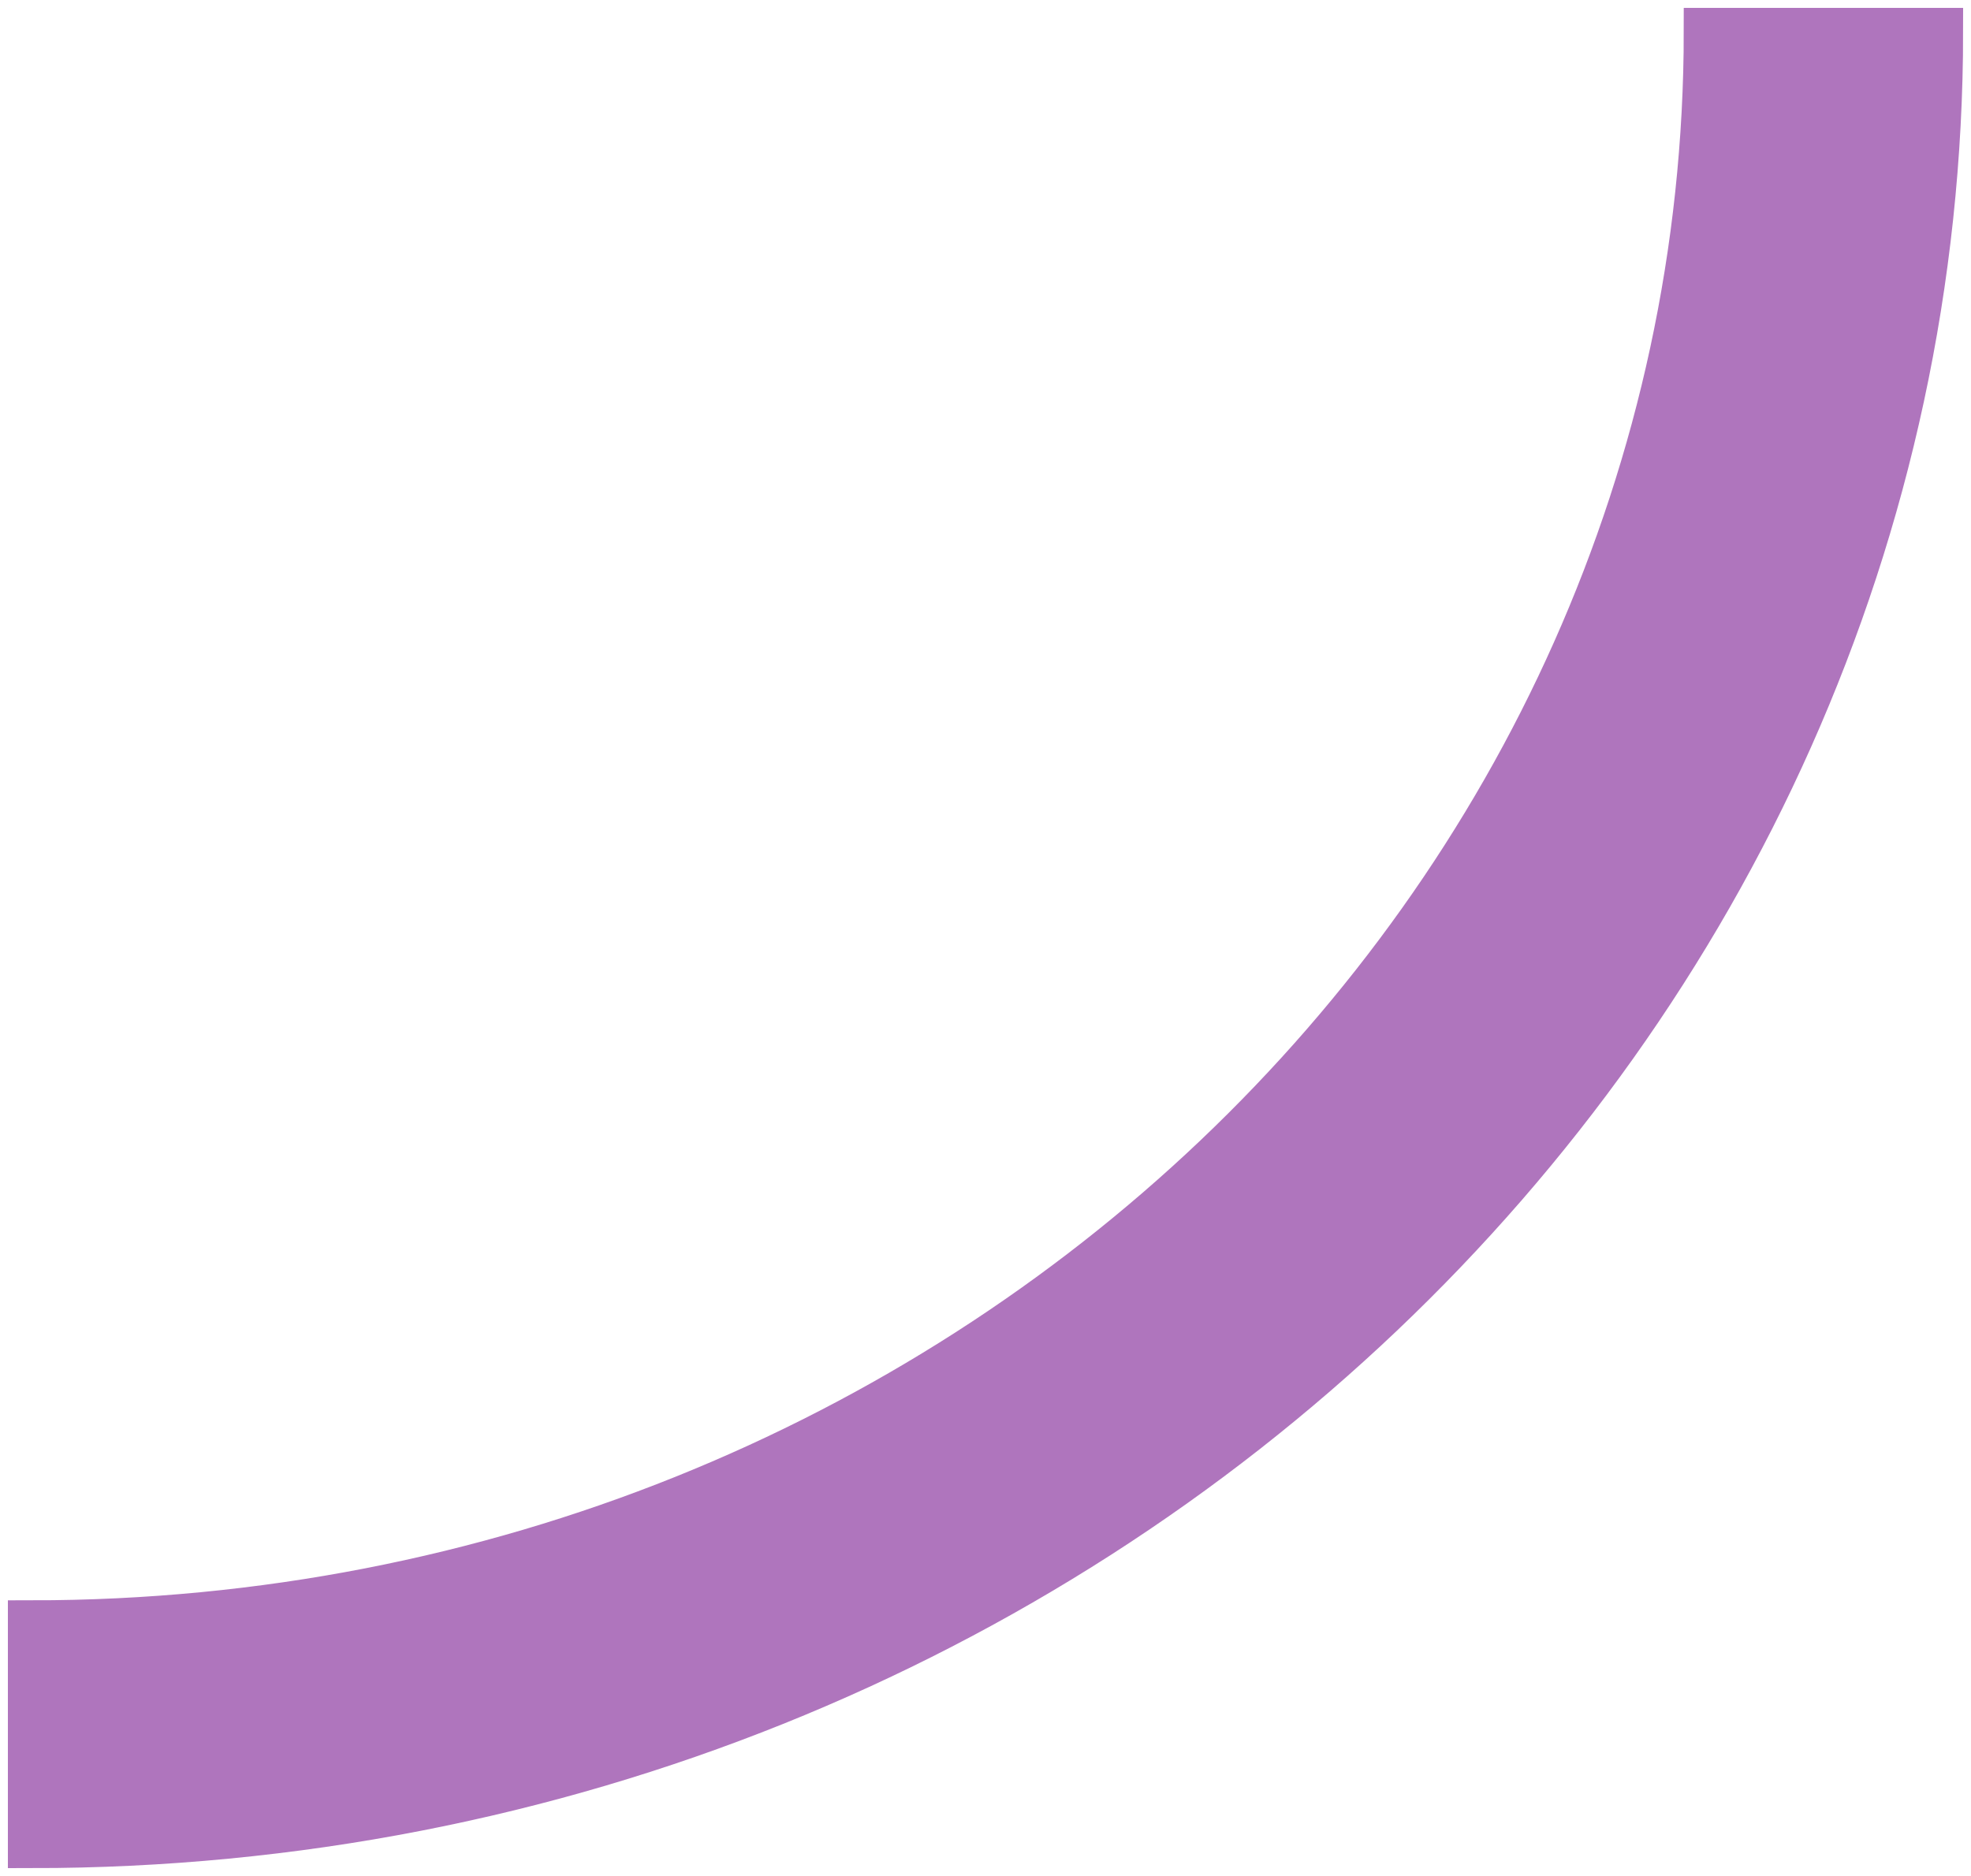
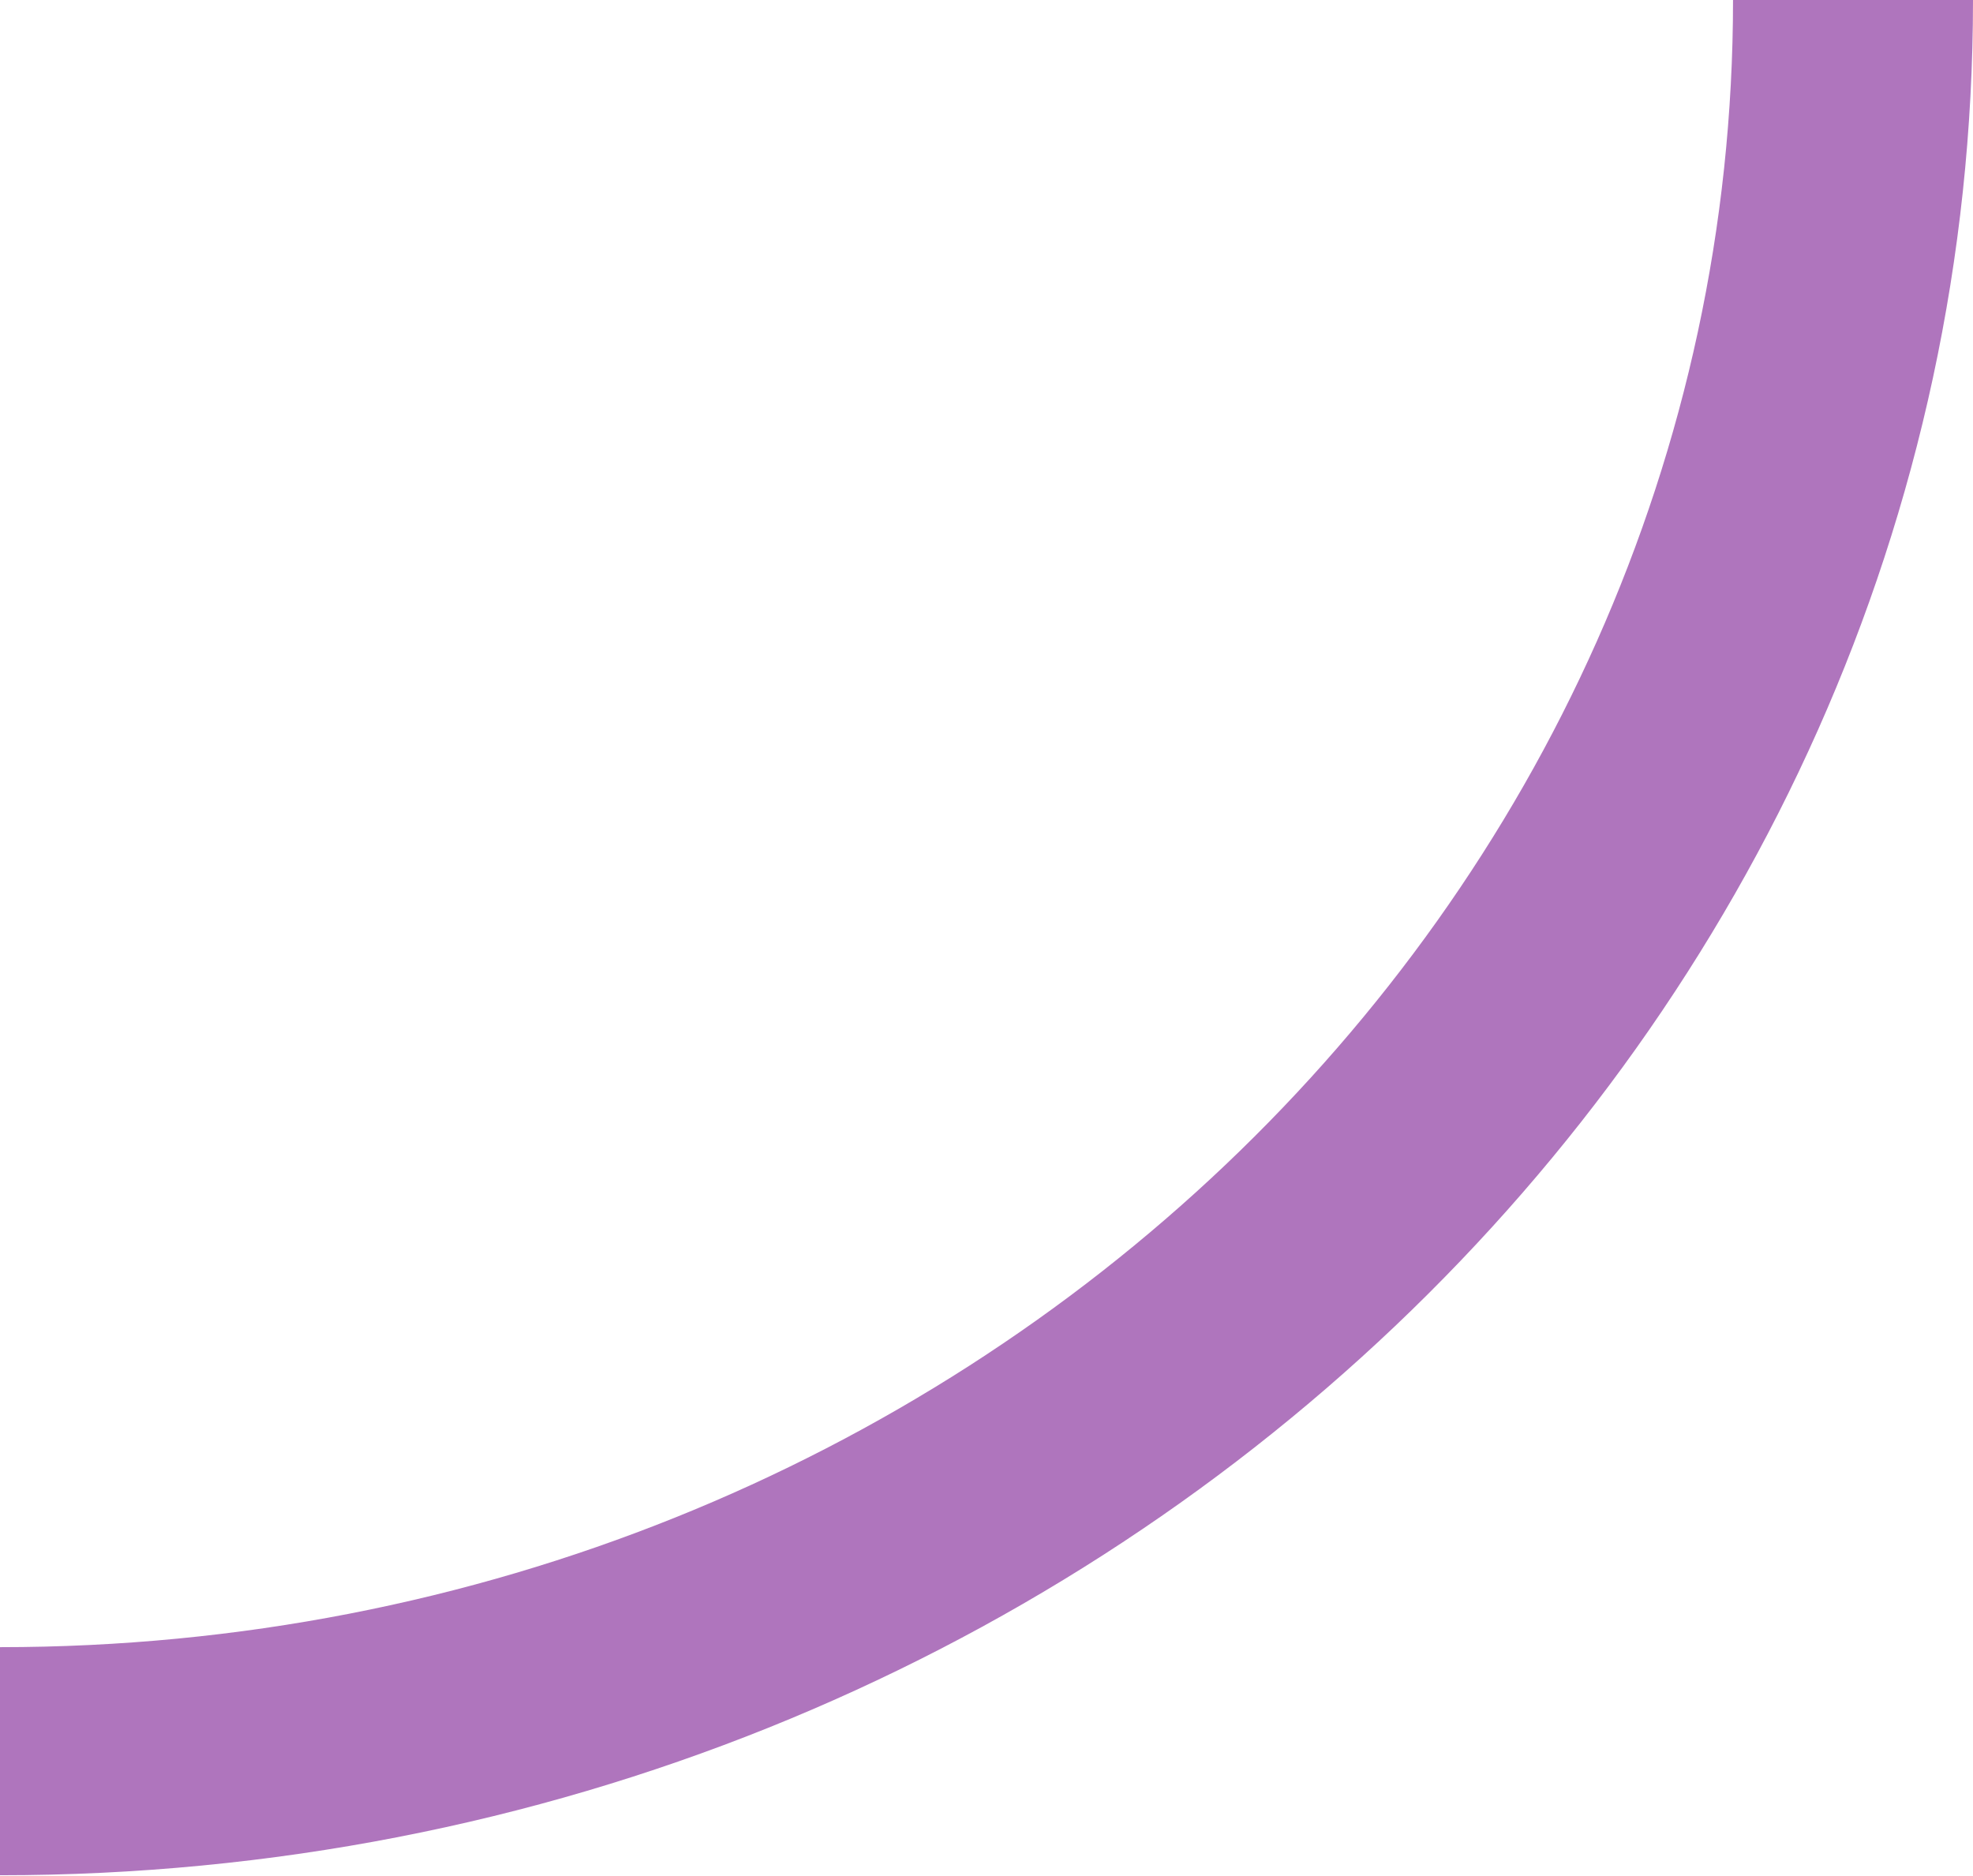
- <svg xmlns="http://www.w3.org/2000/svg" width="125" height="119" viewBox="0 0 125 119" fill="none">
-   <path d="M2 103.013L2 117C68.832 117 123 65.518 123 2L108.283 2C108.283 57.8 60.711 103.013 2 103.013Z" fill="#AF75BD" stroke="#AF75BD" stroke-width="3" stroke-miterlimit="10" />
+ <svg xmlns="http://www.w3.org/2000/svg" width="121" height="115" viewBox="0 0 121 115" fill="none">
+   <path d="M4.81551e-06 101.013L6.05703e-06 115C66.832 115 121 63.518 121 -9.79899e-06L106.283 -8.53185e-06C106.283 55.8 58.711 101.013 4.81551e-06 101.013Z" fill="#AF75BD" />
</svg>
